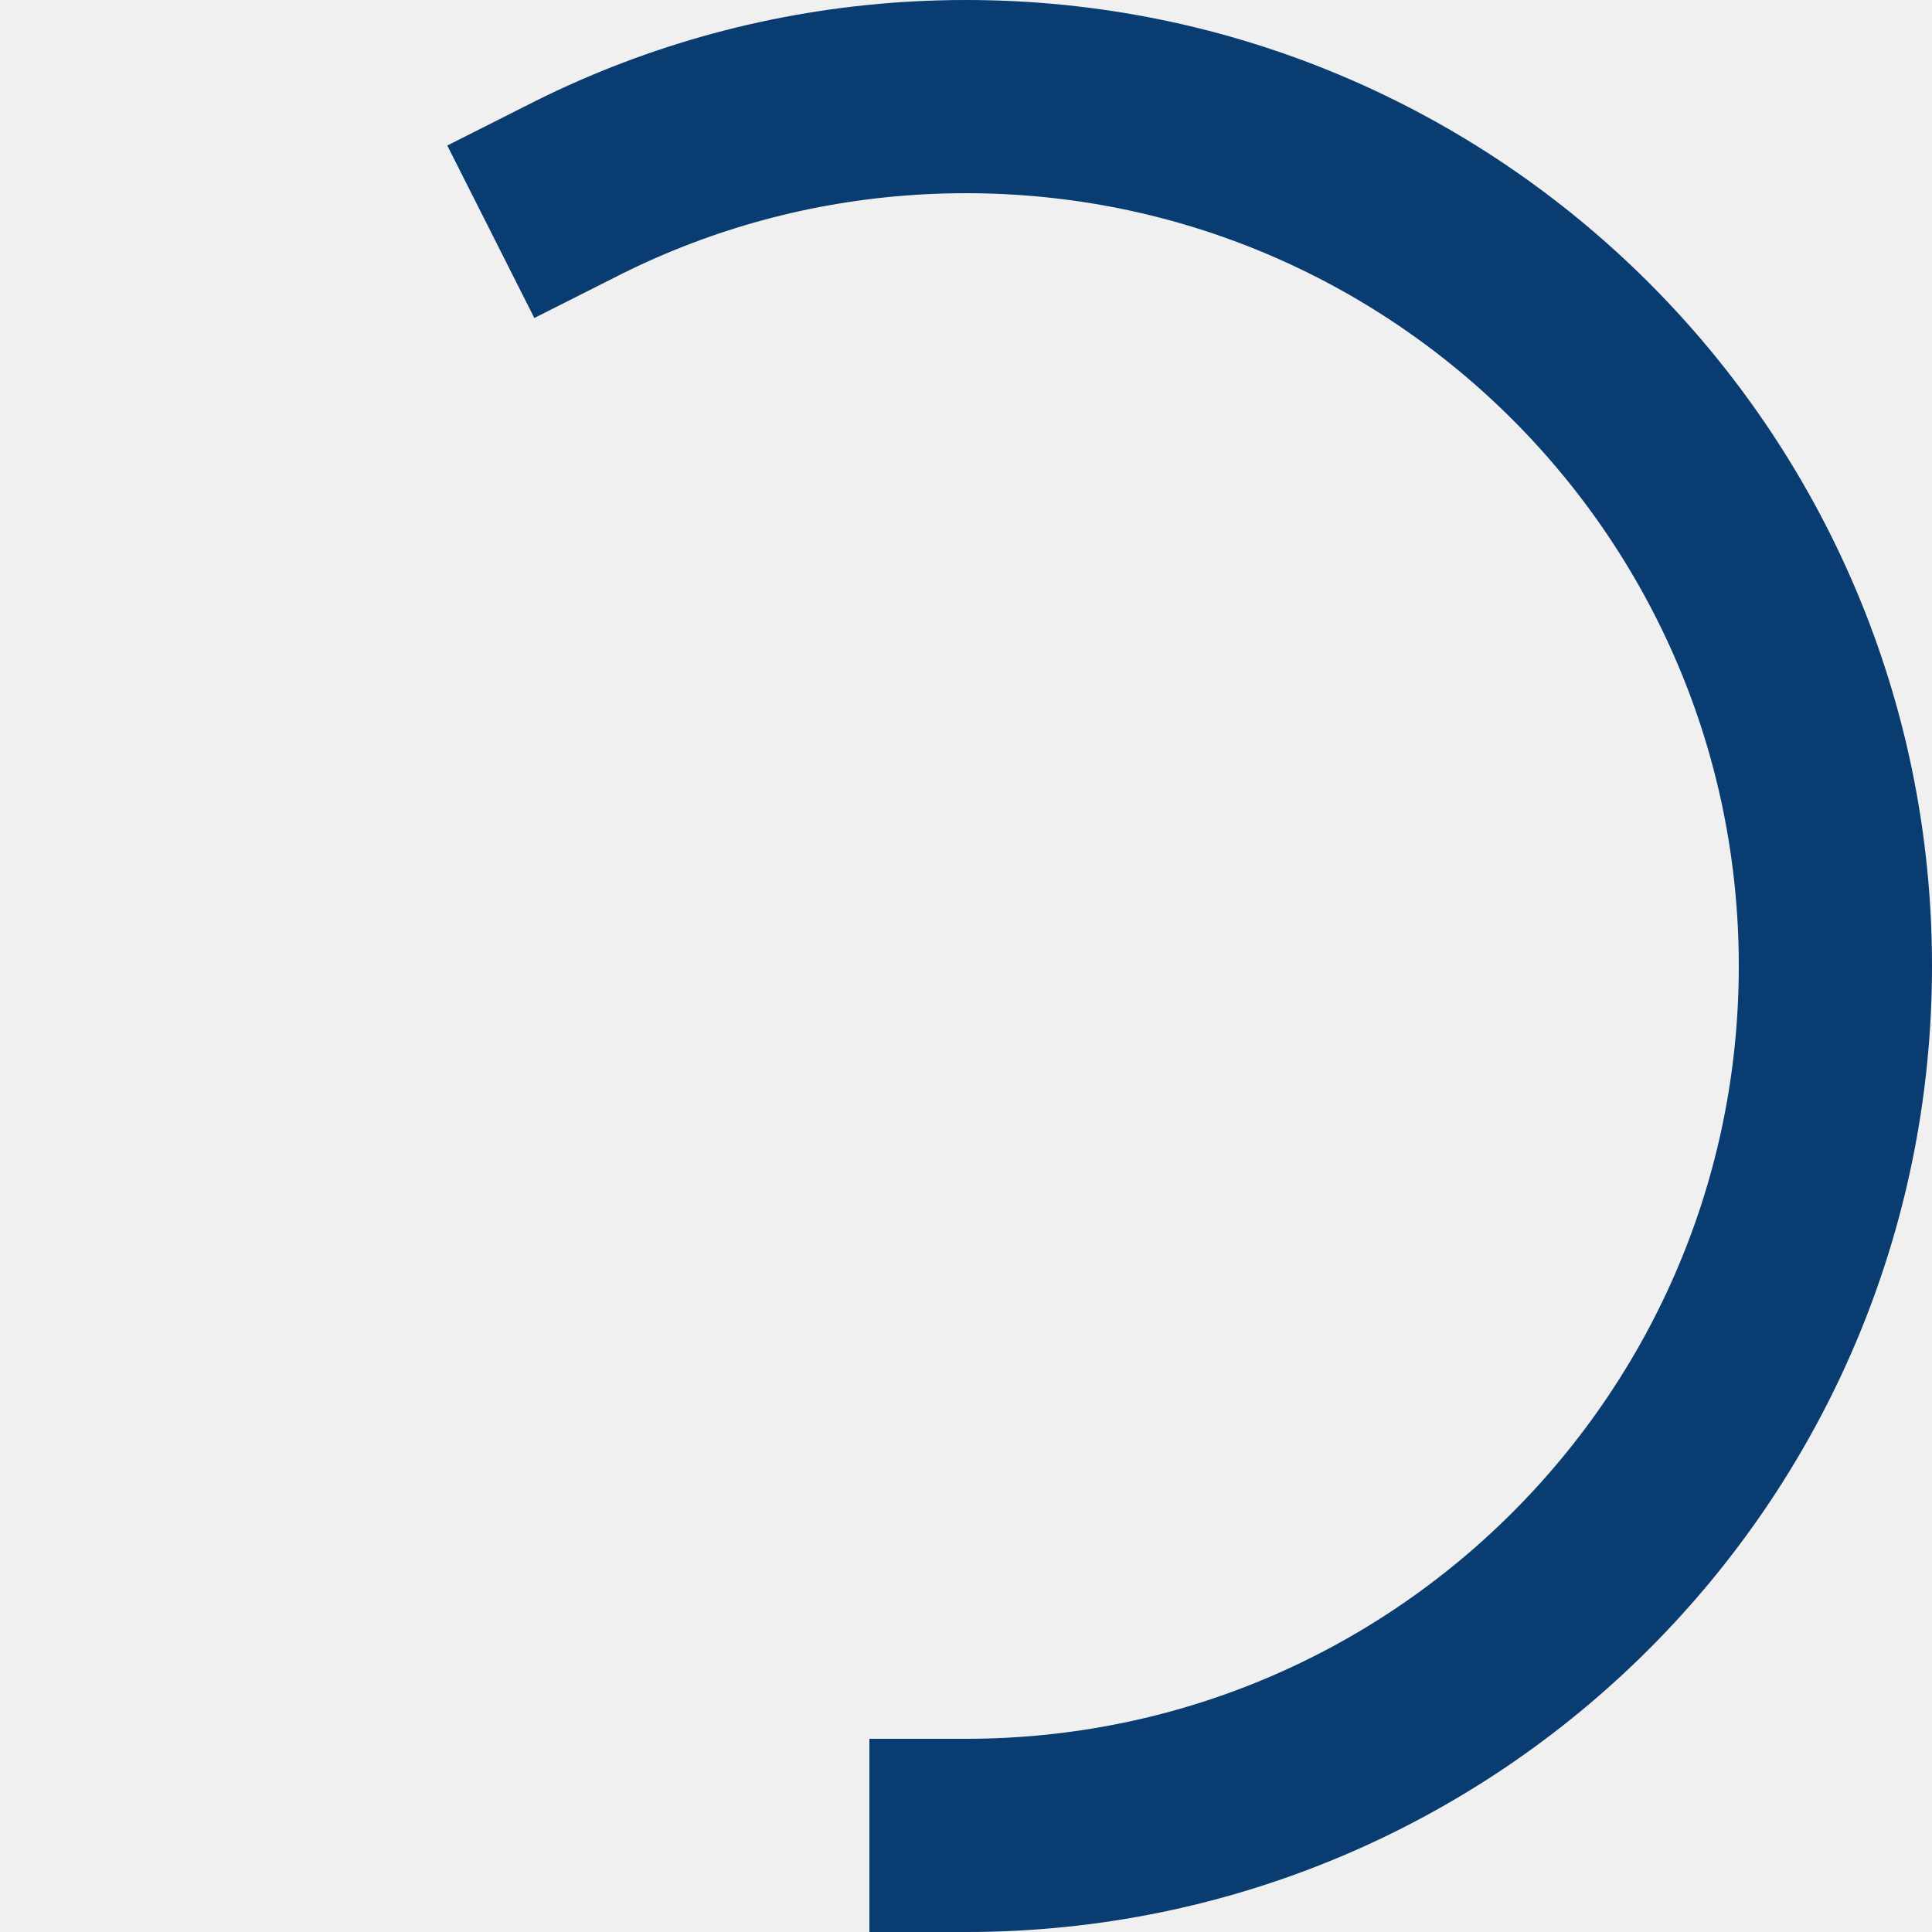
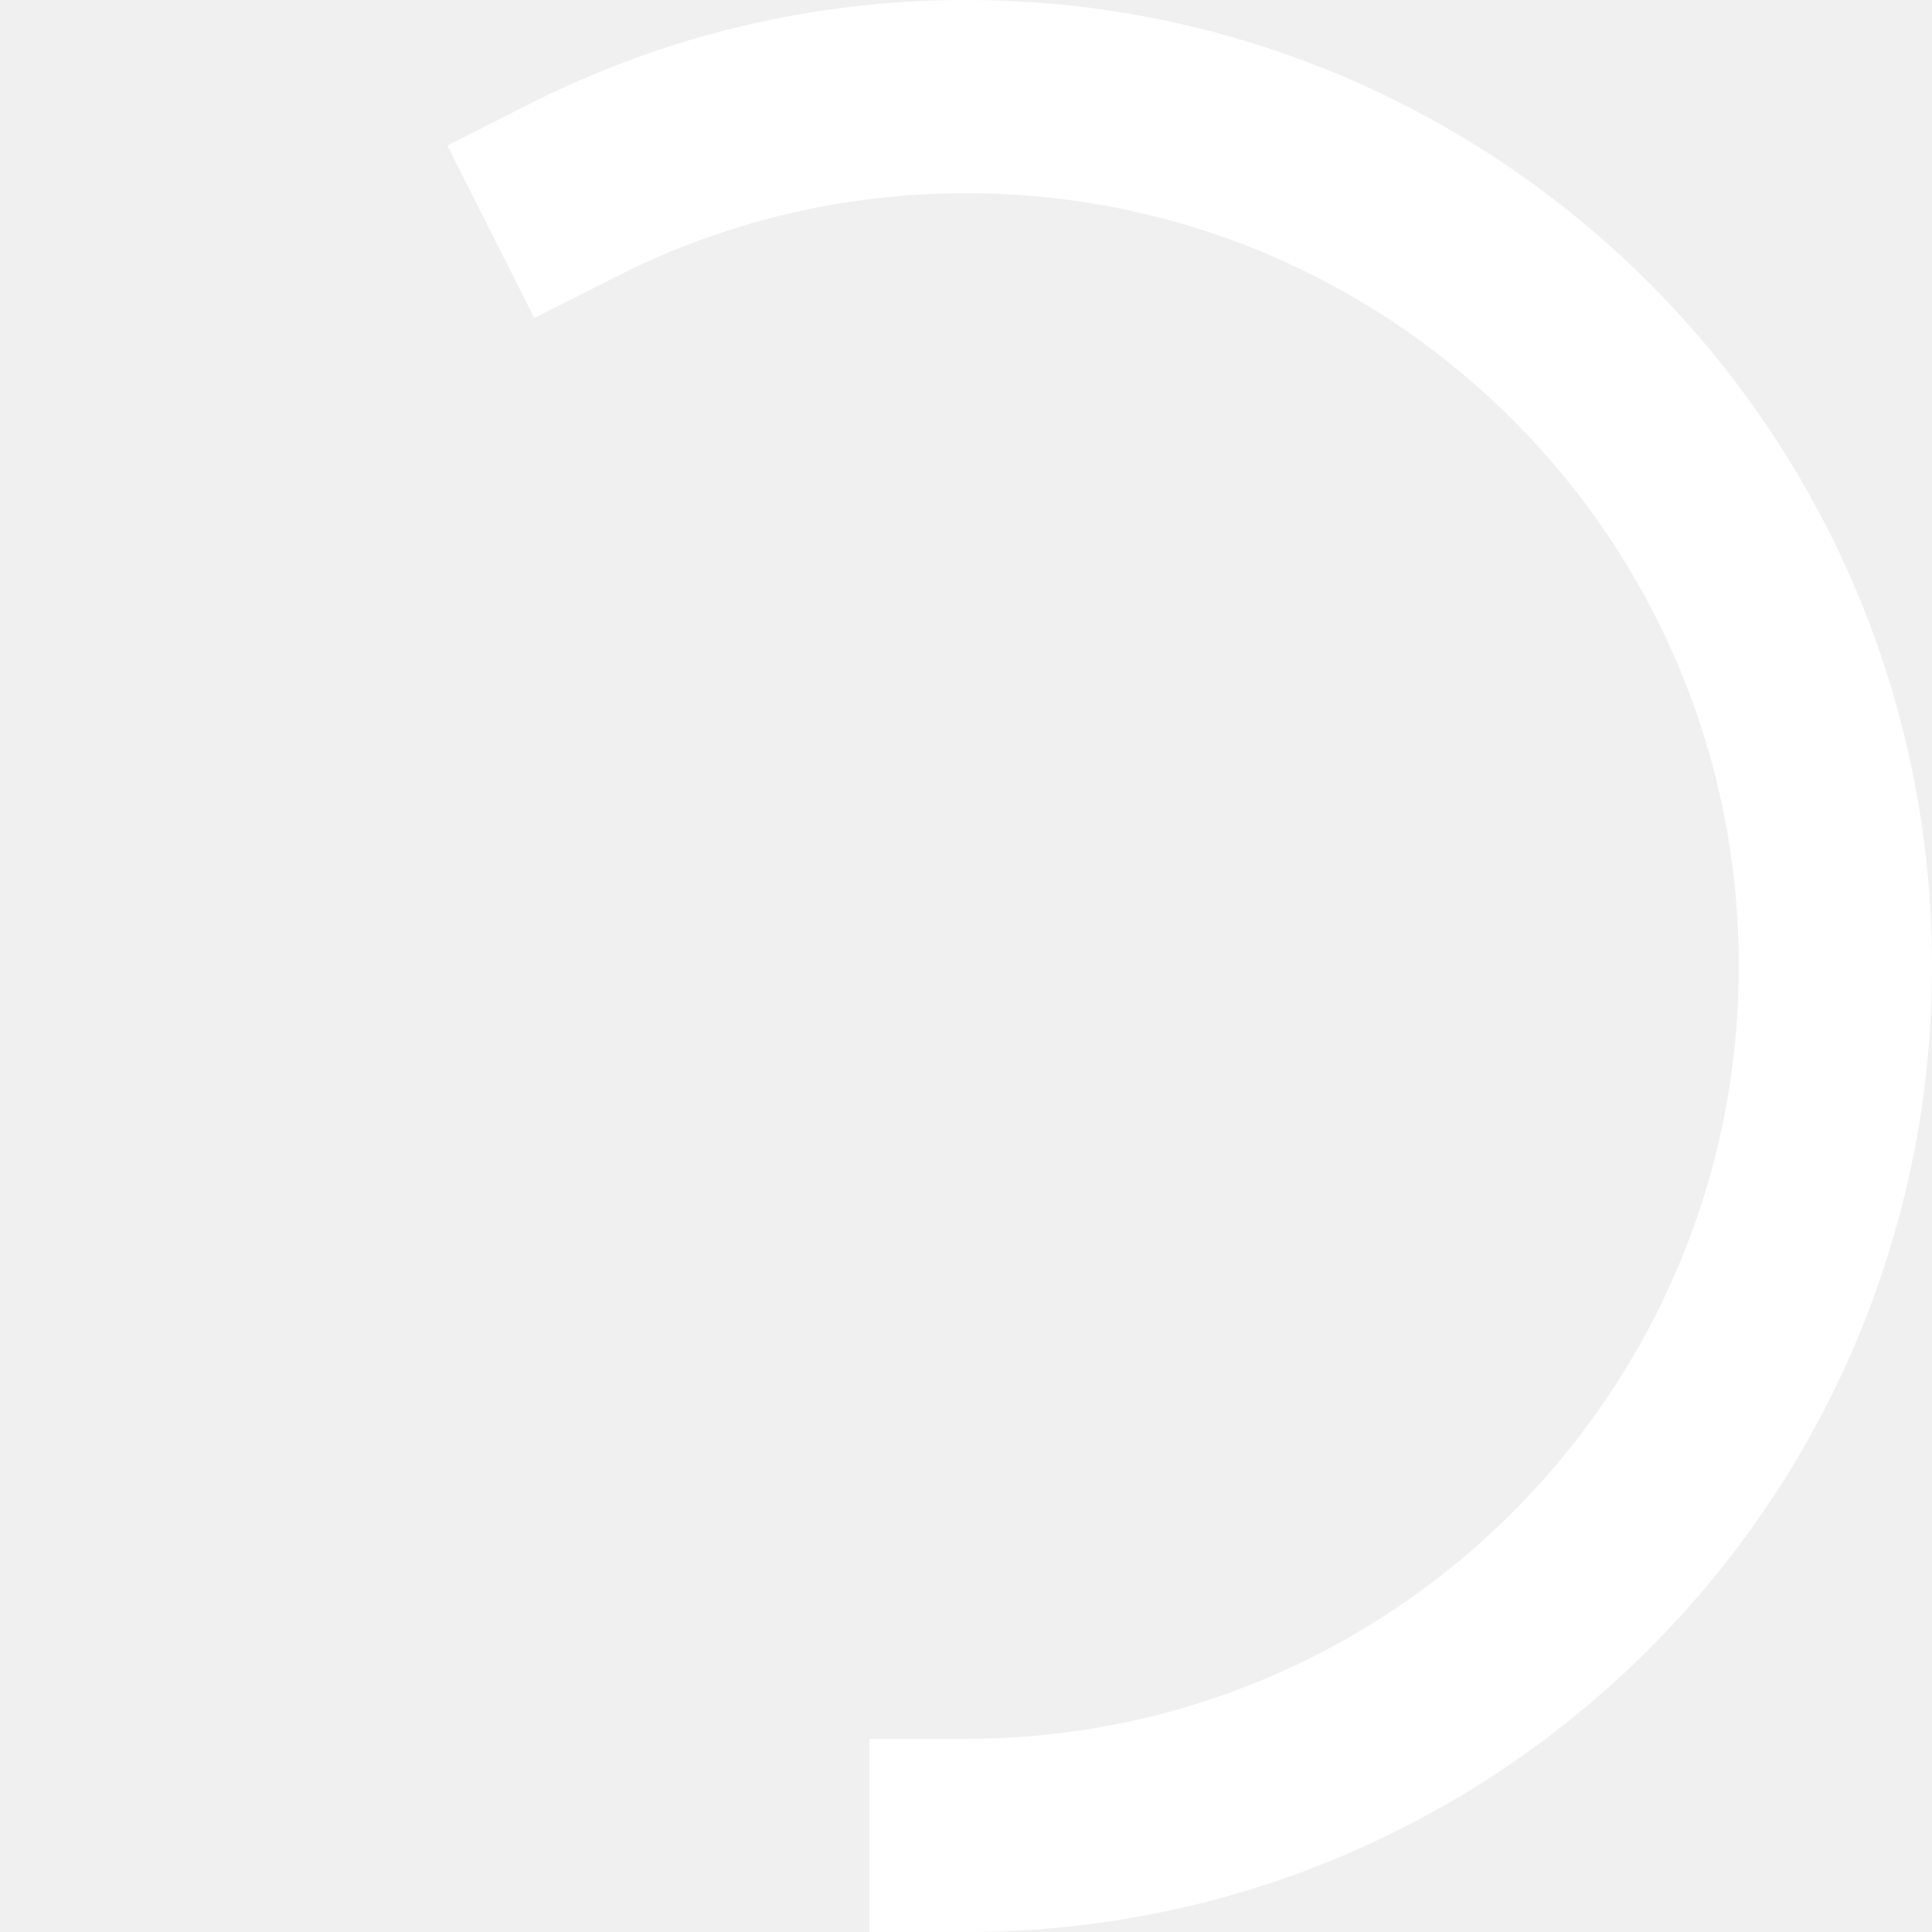
<svg xmlns="http://www.w3.org/2000/svg" viewBox="0 0 20 20" style="width: 20px; height: 20px; transform-origin: 10px 10px 10px;">
-   <path fill="none" stroke="#093c71" stroke-width="2" stroke-linecap="square" d="M10,1A9,9 0 1 1 1,10" stroke-dasharray="42.412" stroke-dashoffset="74.859" transform="rotate(-90 10 10)" />
+   <path fill="none" stroke="#FFFFFF" stroke-width="2" stroke-linecap="square" d="M10,1A9,9 0 1 1 1,10" stroke-dasharray="42.412" stroke-dashoffset="74.859" transform="rotate(-90 10 10)" />
</svg>
